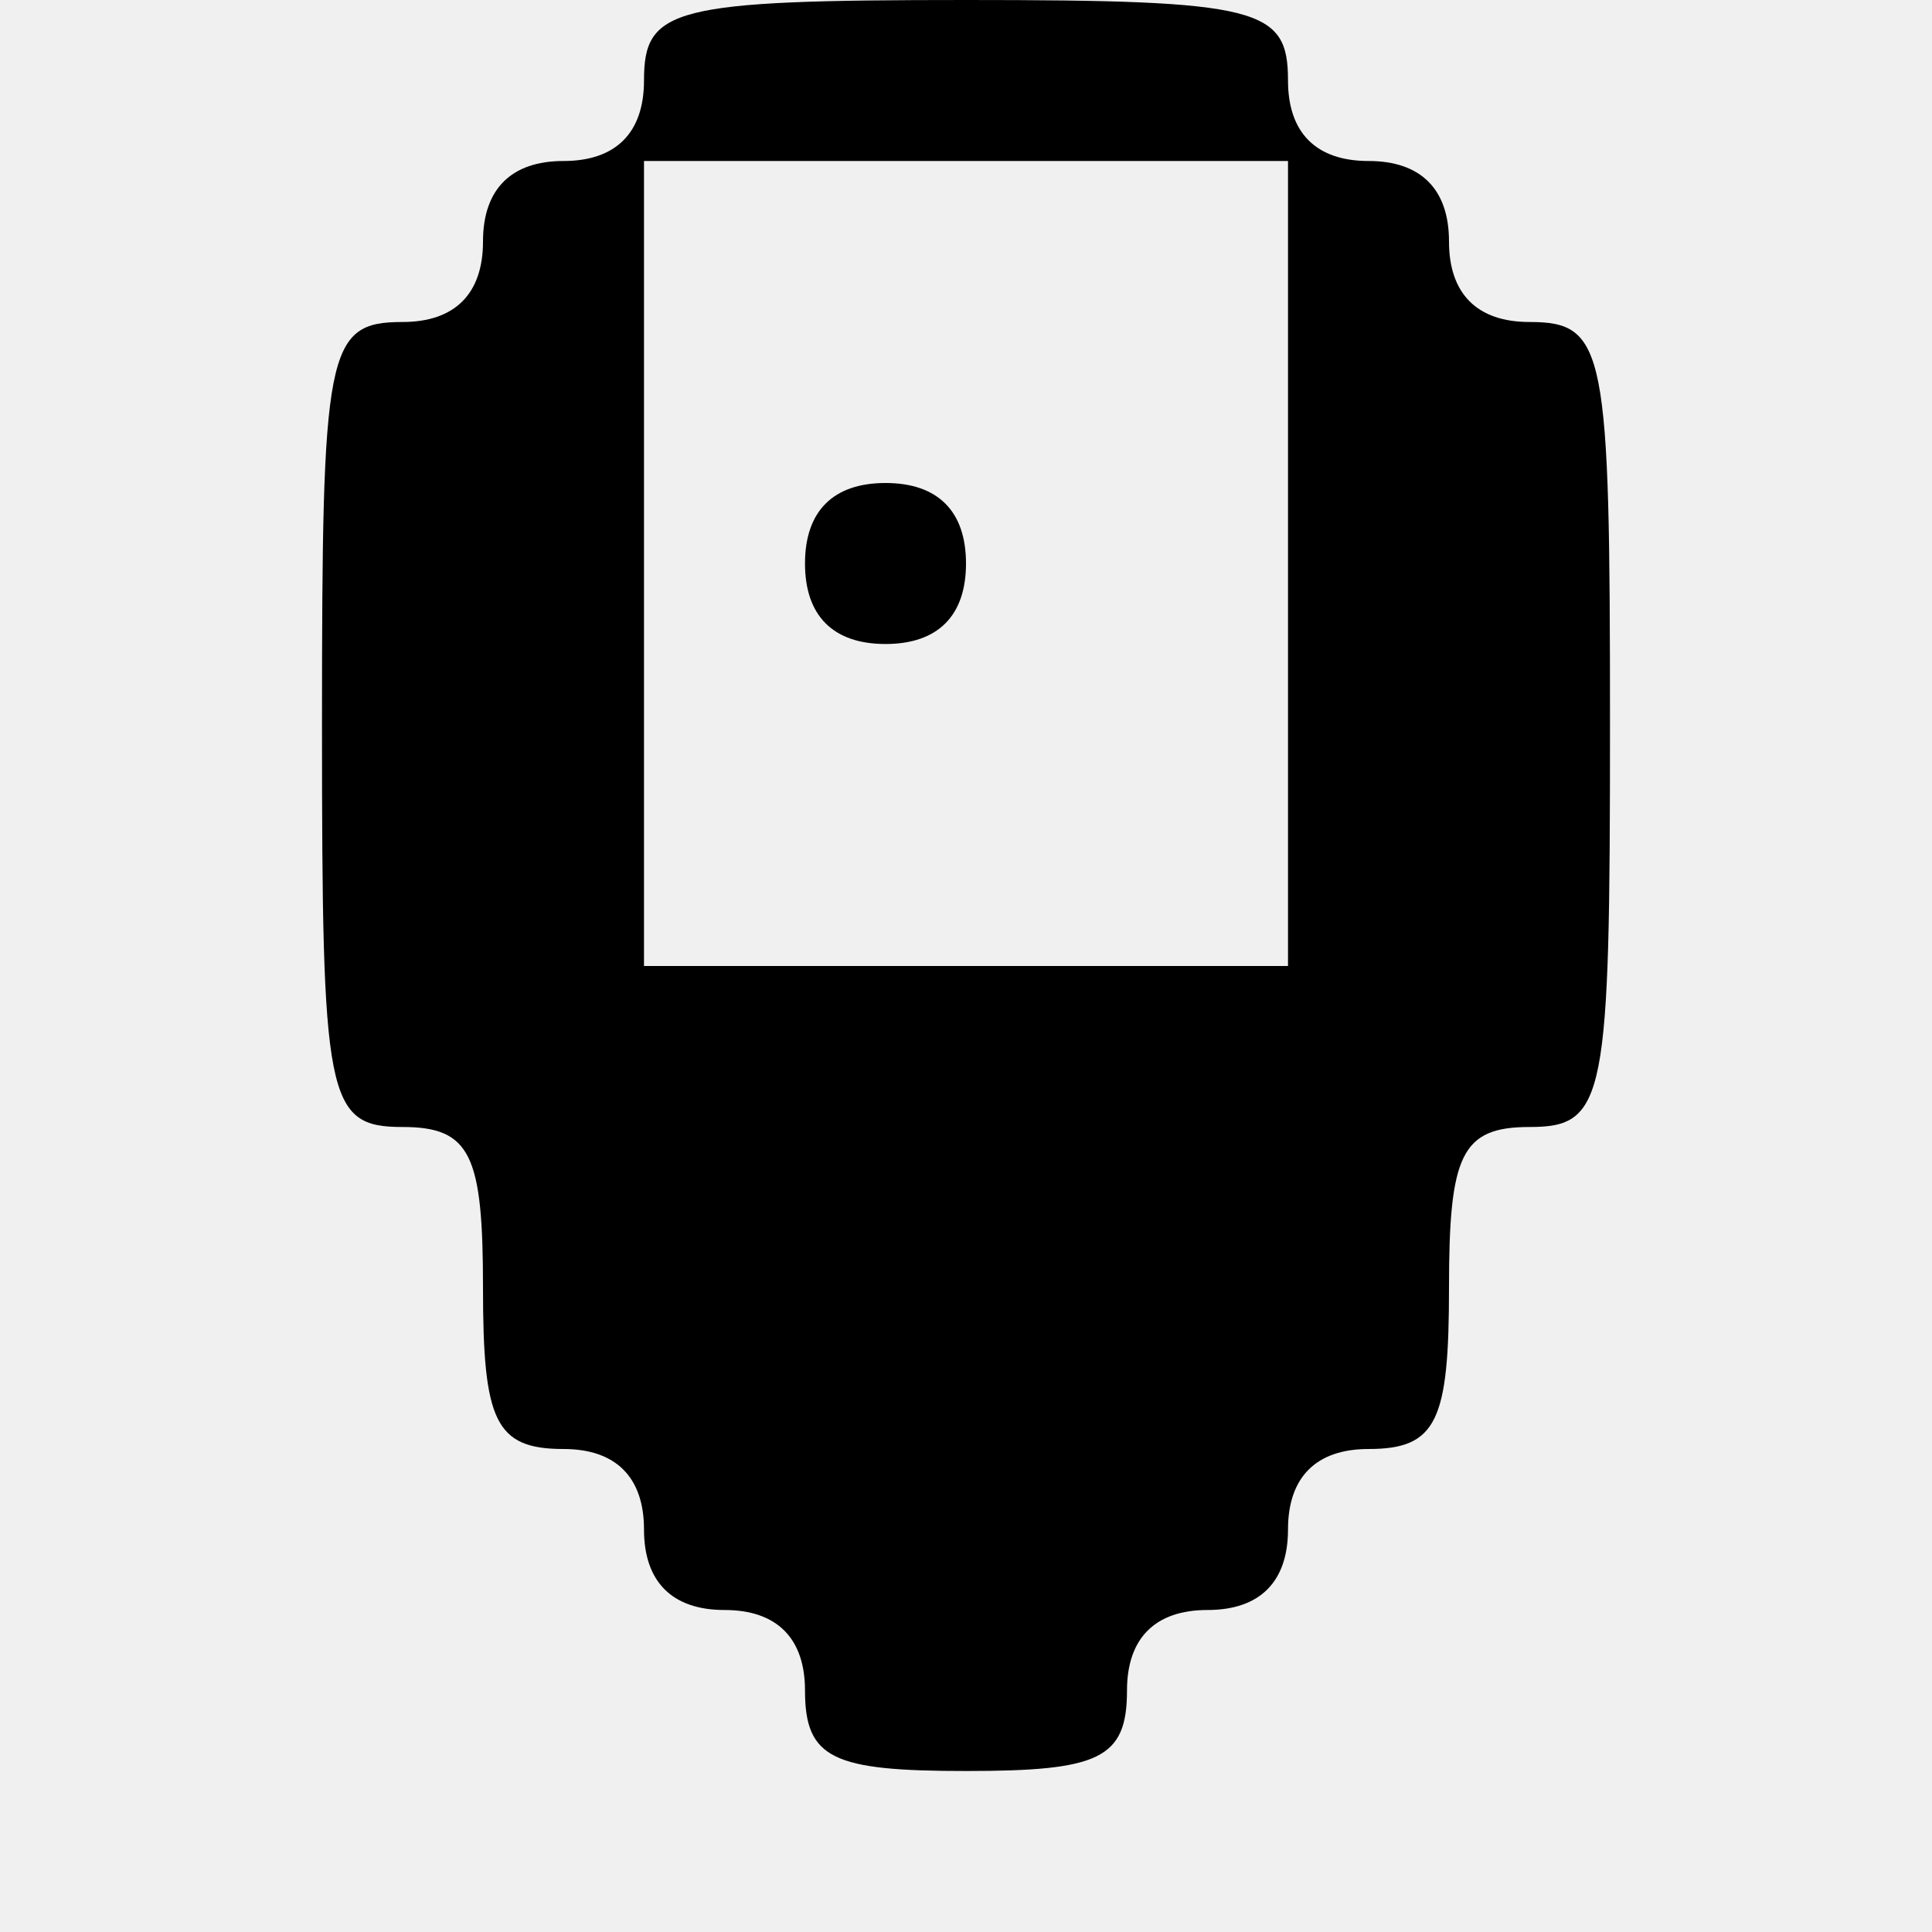
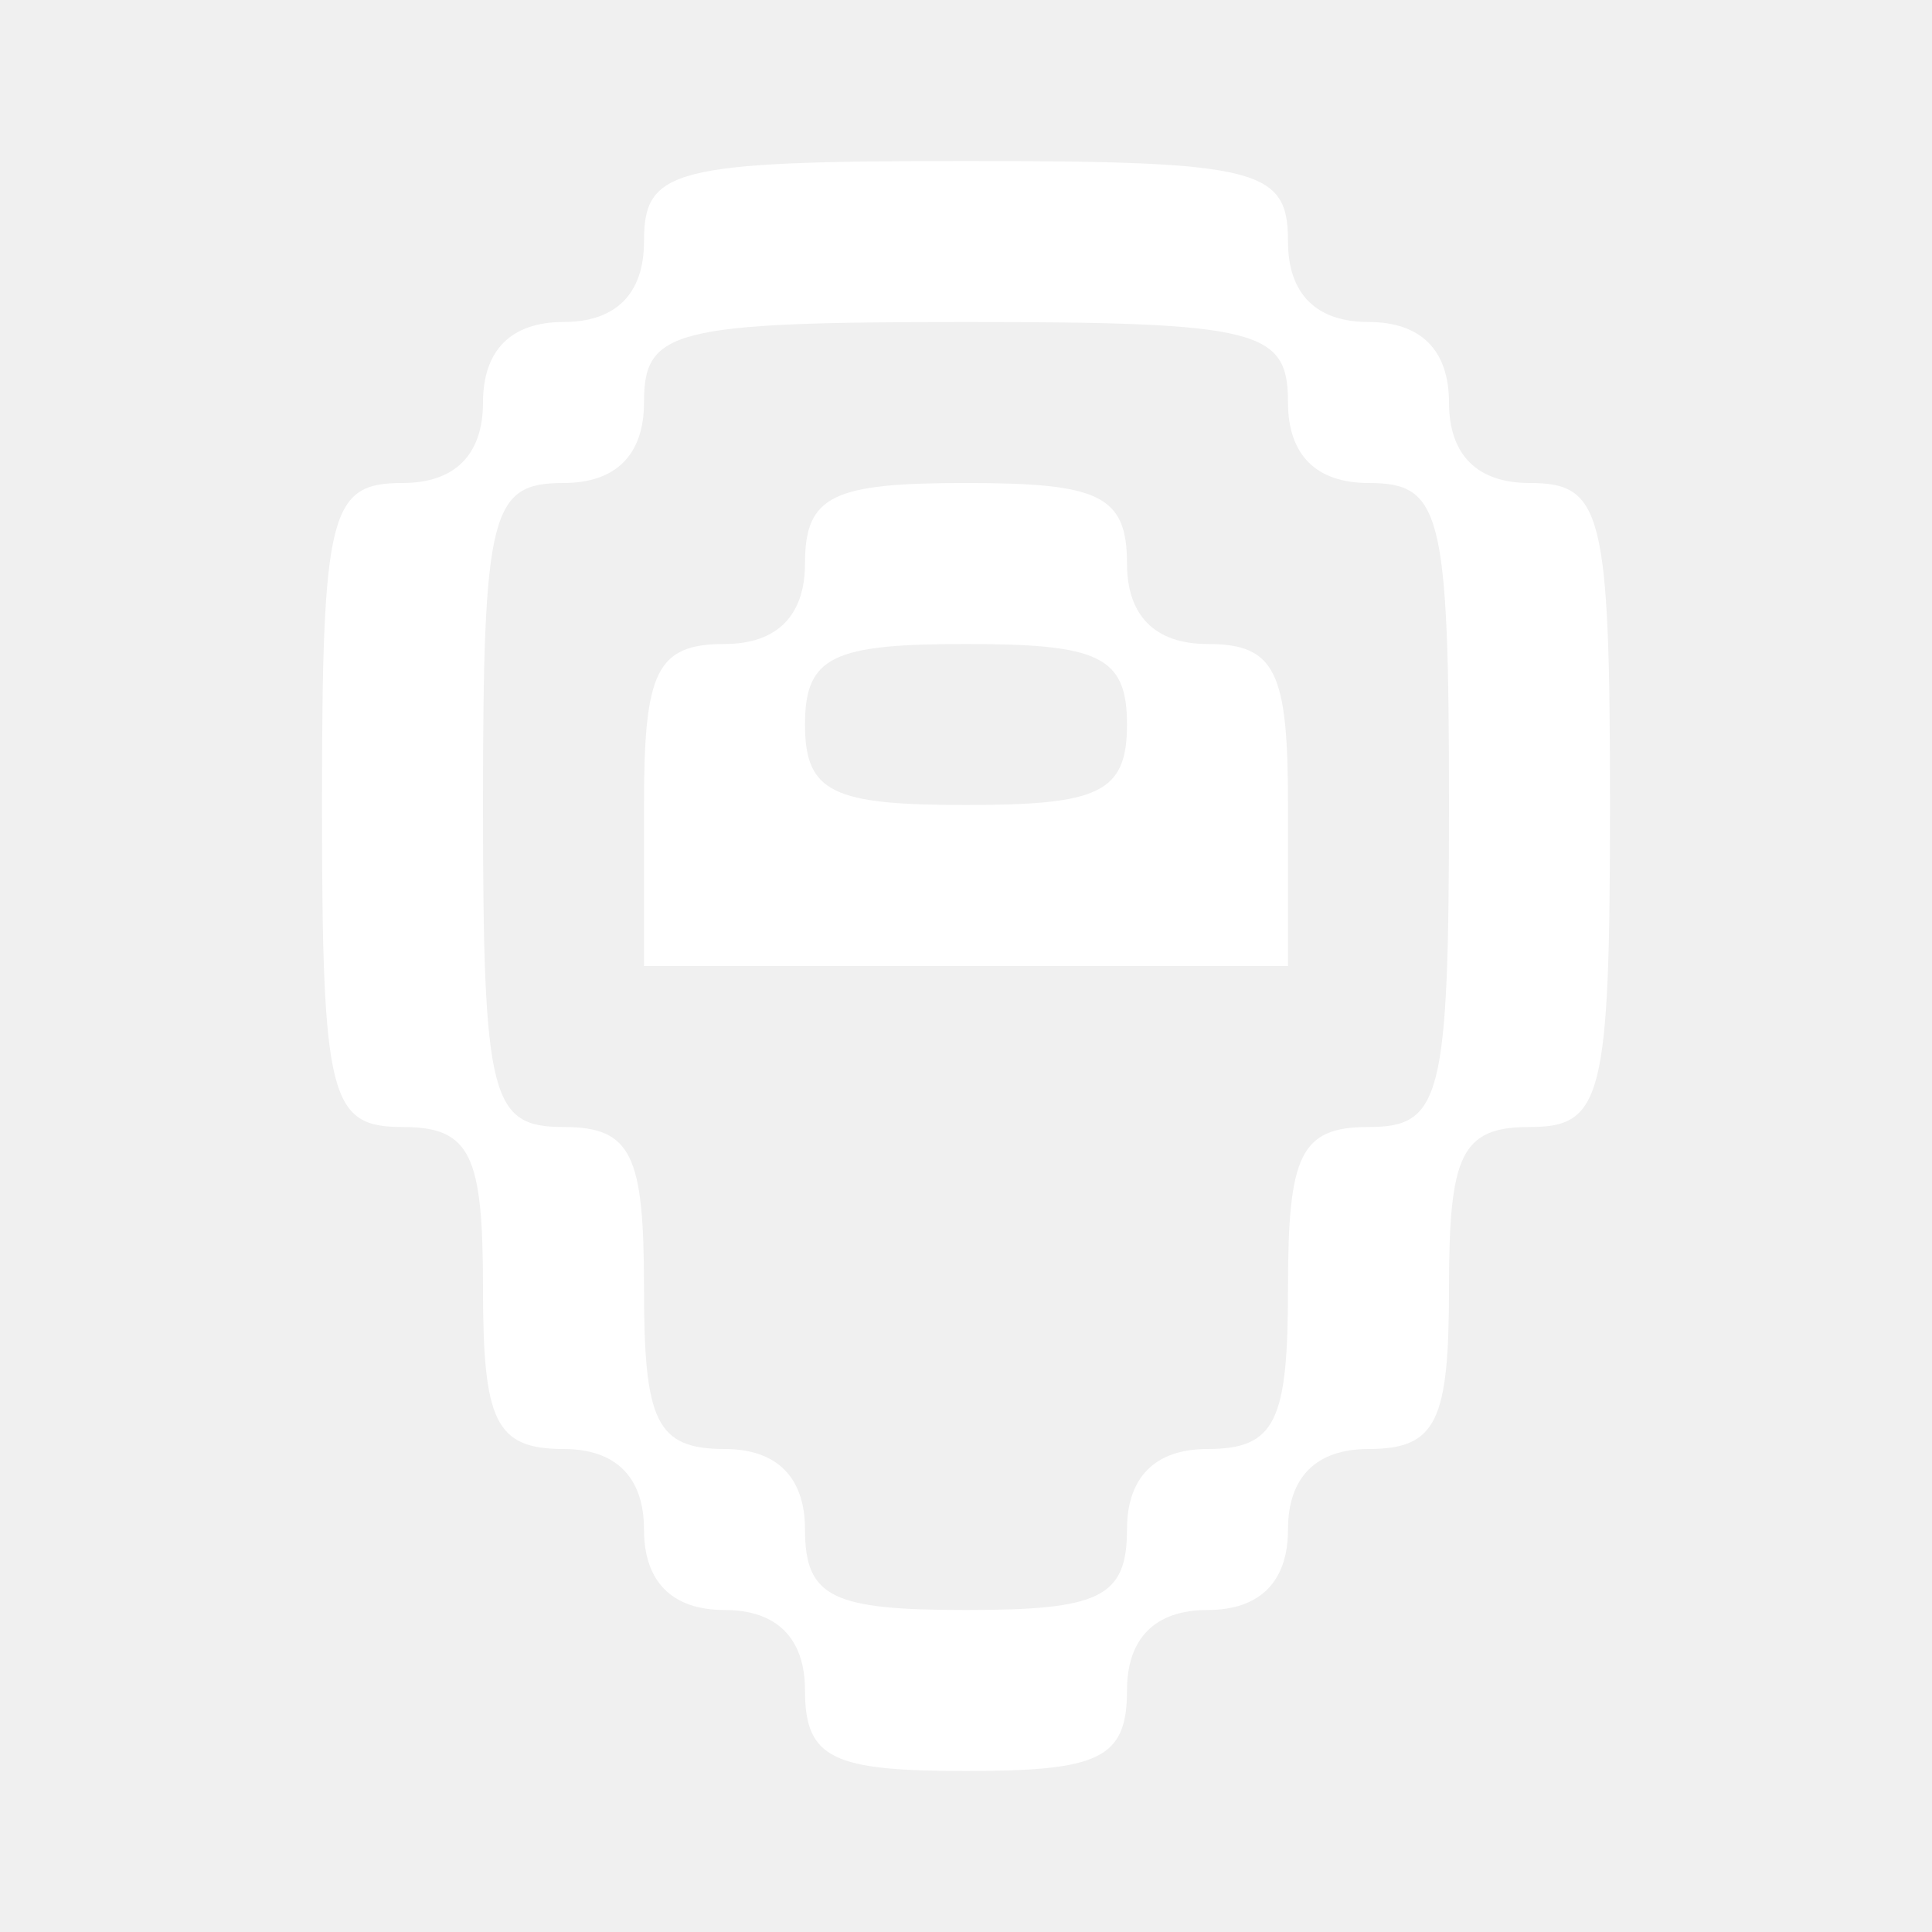
<svg xmlns="http://www.w3.org/2000/svg" version="1.0" width="48pt" height="48pt" viewBox="0 0 48 48" preserveAspectRatio="xMidYMid meet">
-   <g transform="translate(0,48) scale(0.1,-0.1)" fill="#000000" stroke="none">
-     <path d="M160 460 c0 -13 -7 -20 -20 -20 -13 0 -20 -7 -20 -20 0 -13 -7 -20 -20 -20 -19 0 -20 -7 -20 -100 0 -93 1 -100 20 -100 17 0 20 -7 20 -40 0 -33 3 -40 20 -40 13 0 20 -7 20 -20 0 -13 7 -20 20 -20 13 0 20 -7 20 -20 0 -17 7 -20 40 -20 33 0 40 3 40 20 0 13 7 20 20 20 13 0 20 7 20 20 0 13 7 20 20 20 17 0 20 7 20 40 0 33 3 40 20 40 19 0 20 7 20 100 0 93 -1 100 -20 100 -13 0 -20 7 -20 20 0 13 -7 20 -20 20 -13 0 -20 7 -20 20 0 18 -7 20 -80 20 -73 0 -80 -2 -80 -20z m160 -120 l0 -100 -80 0 -80 0 0 100 0 100 80 0 80 0 0 -100z" />
-     <path d="M200 340 c0 -13 7 -20 20 -20 13 0 20 7 20 20 0 13 -7 20 -20 20 -13 0 -20 -7 -20 -20z" />
+   <g transform="translate(0,48) scale(0.1,-0.1)" fill="#ffffff" stroke="none">
+     <path d="M160 420 c0 -13 -7 -20 -20 -20 -13 0 -20 -7 -20 -20 0 -13 -7 -20 -20 -20 -18 0 -20 -7 -20 -80 0 -73 2 -80 20 -80 17 0 20 -7 20 -40 0 -33 3 -40 20 -40 13 0 20 -7 20 -20 0 -13 7 -20 20 -20 13 0 20 -7 20 -20 0 -17 7 -20 40 -20 33 0 40 3 40 20 0 13 7 20 20 20 13 0 20 7 20 20 0 13 7 20 20 20 17 0 20 7 20 40 0 33 3 40 20 40 18 0 20 7 20 80 0 73 -2 80 -20 80 -13 0 -20 7 -20 20 0 13 -7 20 -20 20 -13 0 -20 7 -20 20 0 18 -7 20 -80 20 -73 0 -80 -2 -80 -20z m160 -40 c0 -13 7 -20 20 -20 18 0 20 -7 20 -80 0 -73 -2 -80 -20 -80 -17 0 -20 -7 -20 -40 0 -33 -3 -40 -20 -40 -13 0 -20 -7 -20 -20 0 -17 -7 -20 -40 -20 -33 0 -40 3 -40 20 0 13 -7 20 -20 20 -17 0 -20 7 -20 40 0 33 -3 40 -20 40 -18 0 -20 7 -20 80 0 73 2 80 20 80 13 0 20 7 20 20 0 18 7 20 80 20 73 0 80 -2 80 -20z" />
+     <path d="M200 340 c0 -13 -7 -20 -20 -20 -17 0 -20 -7 -20 -40 l0 -40 80 0 80 0 0 40 c0 33 -3 40 -20 40 -13 0 -20 7 -20 20 0 17 -7 20 -40 20 -33 0 -40 -3 -40 -20z m80 -40 c0 -17 -7 -20 -40 -20 -33 0 -40 3 -40 20 0 17 7 20 40 20 33 0 40 -3 40 -20z" />
  </g>
</svg>
